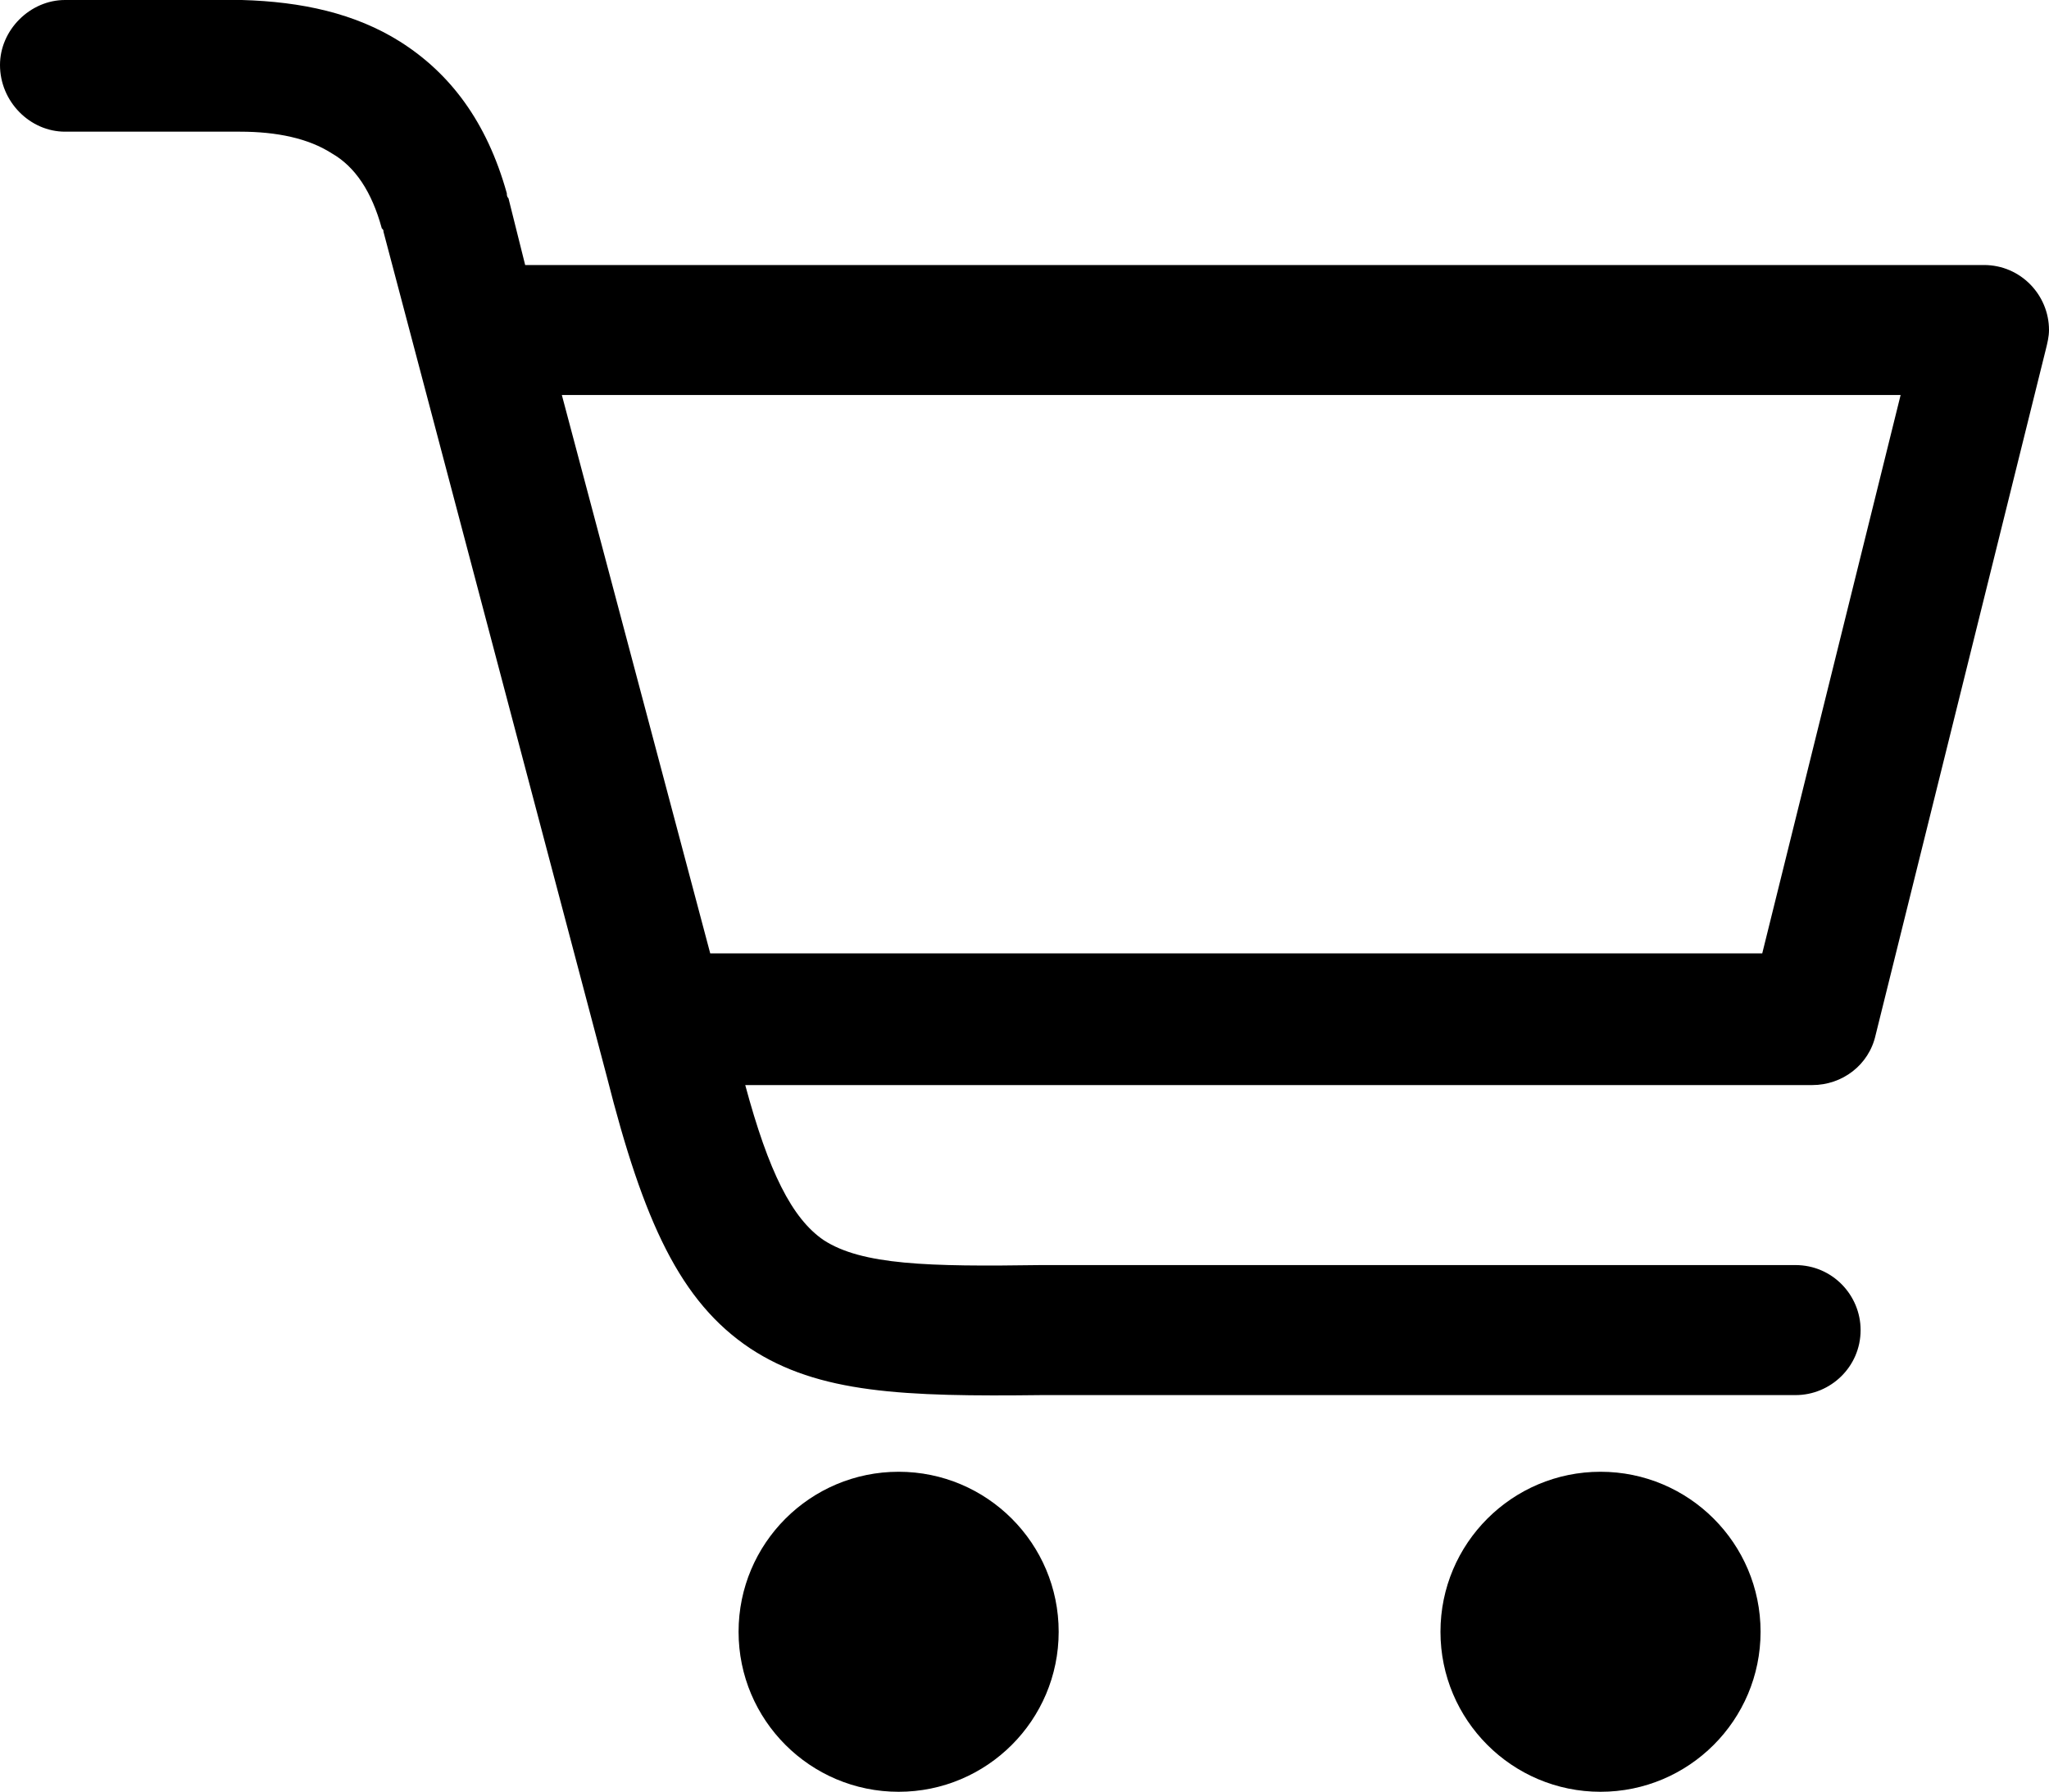
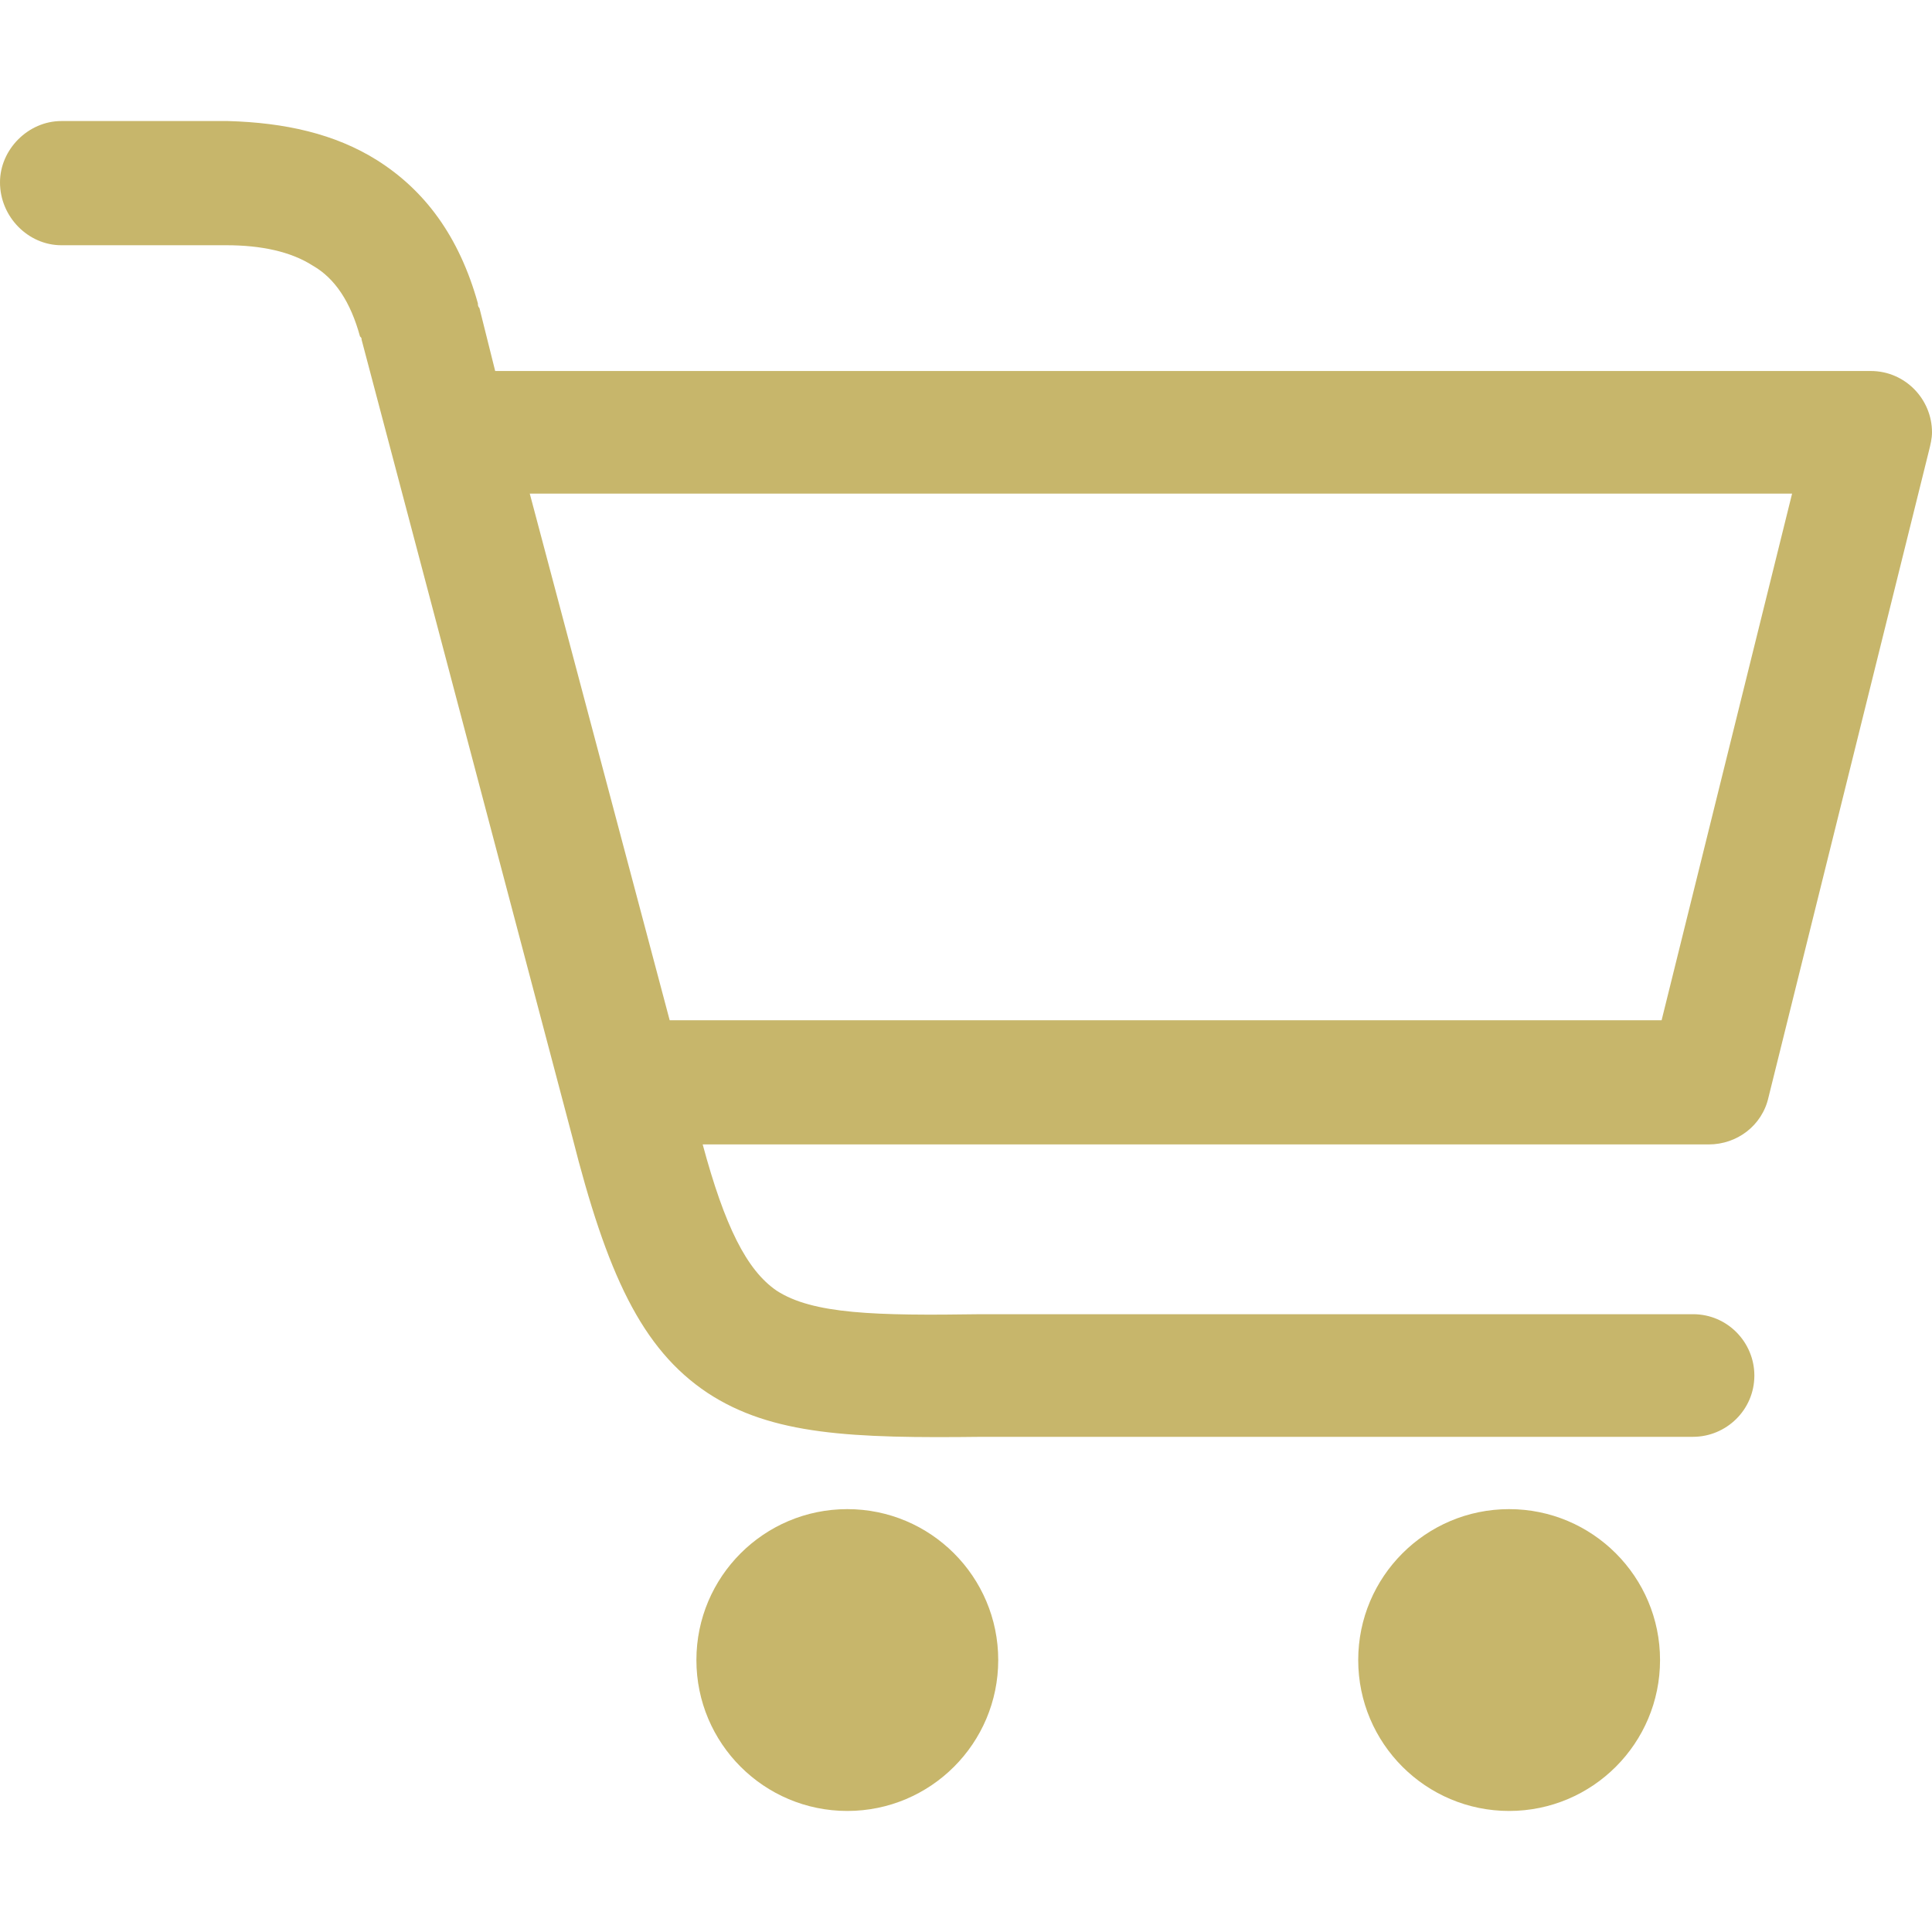
- <svg xmlns="http://www.w3.org/2000/svg" version="1.1" id="Layer_1" x="0px" y="0px" viewBox="0 0 122.9 107.5" style="enable-background:new 0 0 122.9 107.5" xml:space="preserve">
+ <svg xmlns="http://www.w3.org/2000/svg" version="1.1" width="30" height="30" fill="#c7b66b" id="Layer_1" x="0px" y="0px" viewBox="0 0 122.9 107.5" style="enable-background:new 0 0 122.9 107.5" xml:space="preserve">
  <g>
    <path d="M3.9,7.9C1.8,7.9,0,6.1,0,3.9C0,1.8,1.8,0,3.9,0h10.2c0.1,0,0.3,0,0.4,0c3.6,0.1,6.8,0.8,9.5,2.5c3,1.9,5.2,4.8,6.4,9.1 c0,0.1,0,0.2,0.1,0.3l1,4H119c2.2,0,3.9,1.8,3.9,3.9c0,0.4-0.1,0.8-0.2,1.2l-10.2,41.1c-0.4,1.8-2,3-3.8,3v0H44.7 c1.4,5.2,2.8,8,4.7,9.3c2.3,1.5,6.3,1.6,13,1.5h0.1v0h45.2c2.2,0,3.9,1.8,3.9,3.9c0,2.2-1.8,3.9-3.9,3.9H62.5v0 c-8.3,0.1-13.4-0.1-17.5-2.8c-4.2-2.8-6.4-7.6-8.6-16.3l0,0L23,13.9c0-0.1,0-0.1-0.1-0.2c-0.6-2.2-1.6-3.7-3-4.5 c-1.4-0.9-3.3-1.3-5.5-1.3c-0.1,0-0.2,0-0.3,0H3.9L3.9,7.9z M96,88.3c5.3,0,9.6,4.3,9.6,9.6c0,5.3-4.3,9.6-9.6,9.6 c-5.3,0-9.6-4.3-9.6-9.6C86.4,92.6,90.7,88.3,96,88.3L96,88.3z M53.9,88.3c5.3,0,9.6,4.3,9.6,9.6c0,5.3-4.3,9.6-9.6,9.6 c-5.3,0-9.6-4.3-9.6-9.6C44.3,92.6,48.6,88.3,53.9,88.3L53.9,88.3z M33.7,23.7l8.9,33.5h63.1l8.3-33.5H33.7L33.7,23.7z" />
  </g>
</svg>
